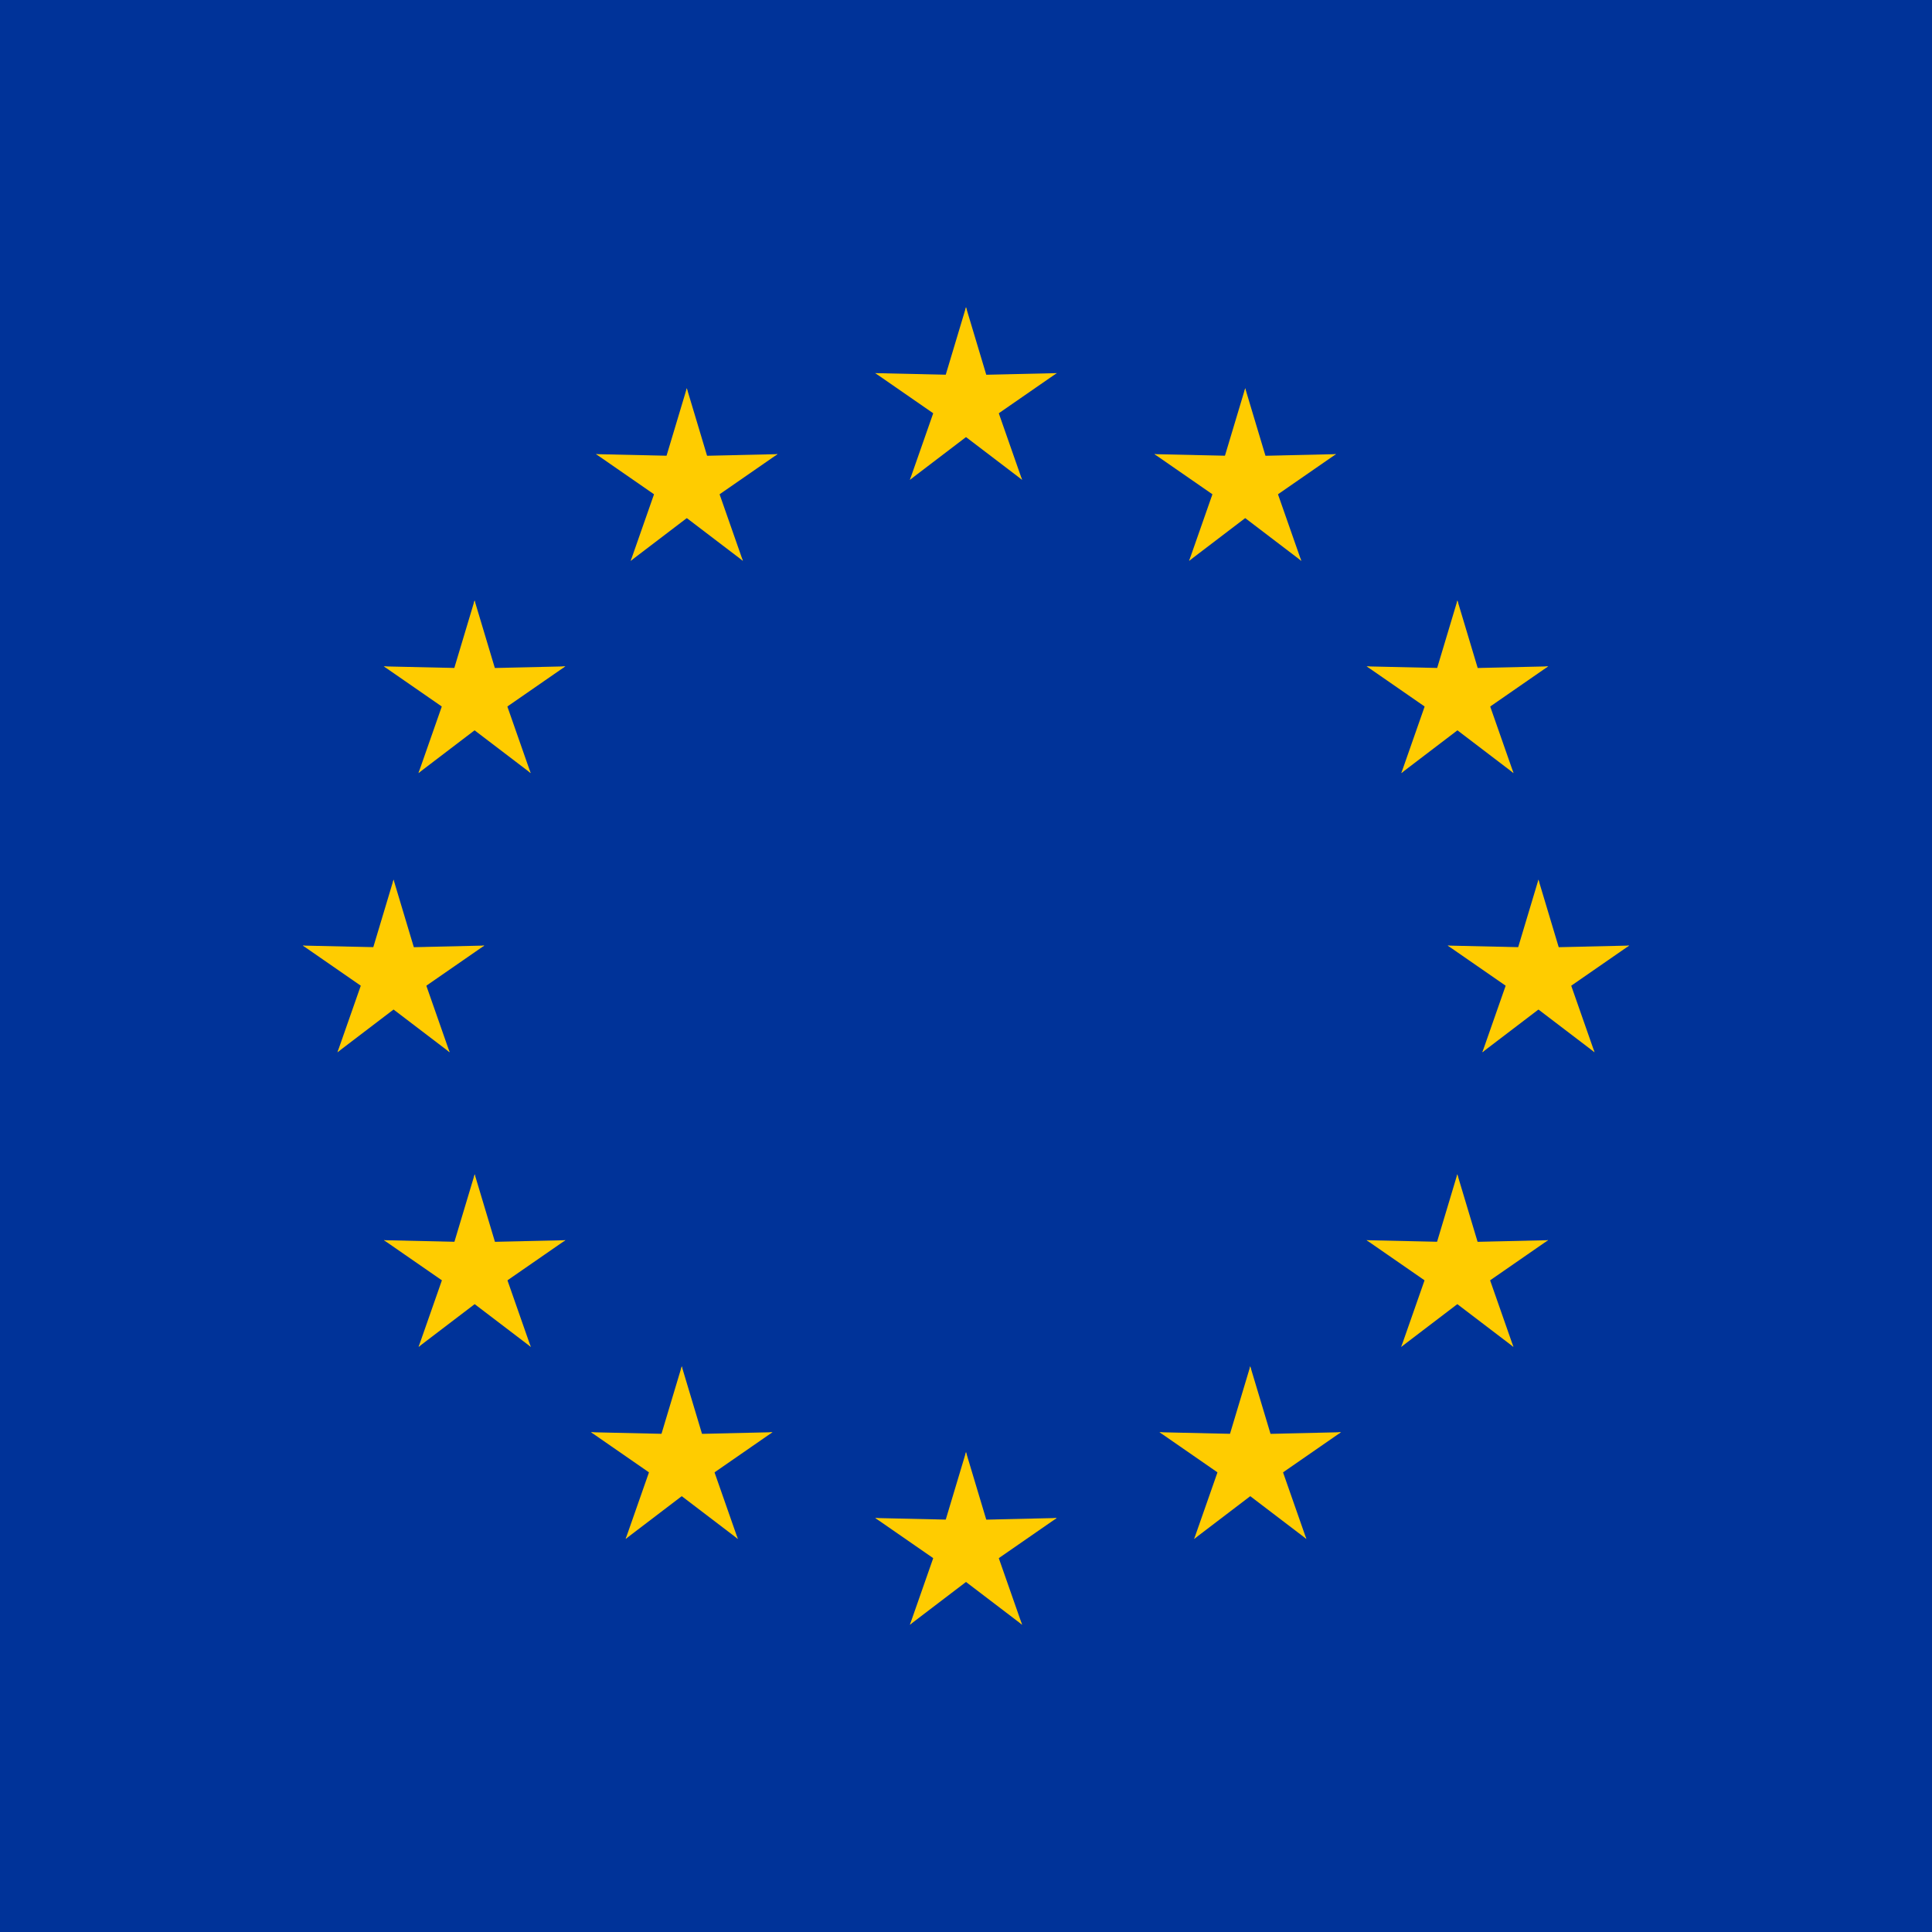
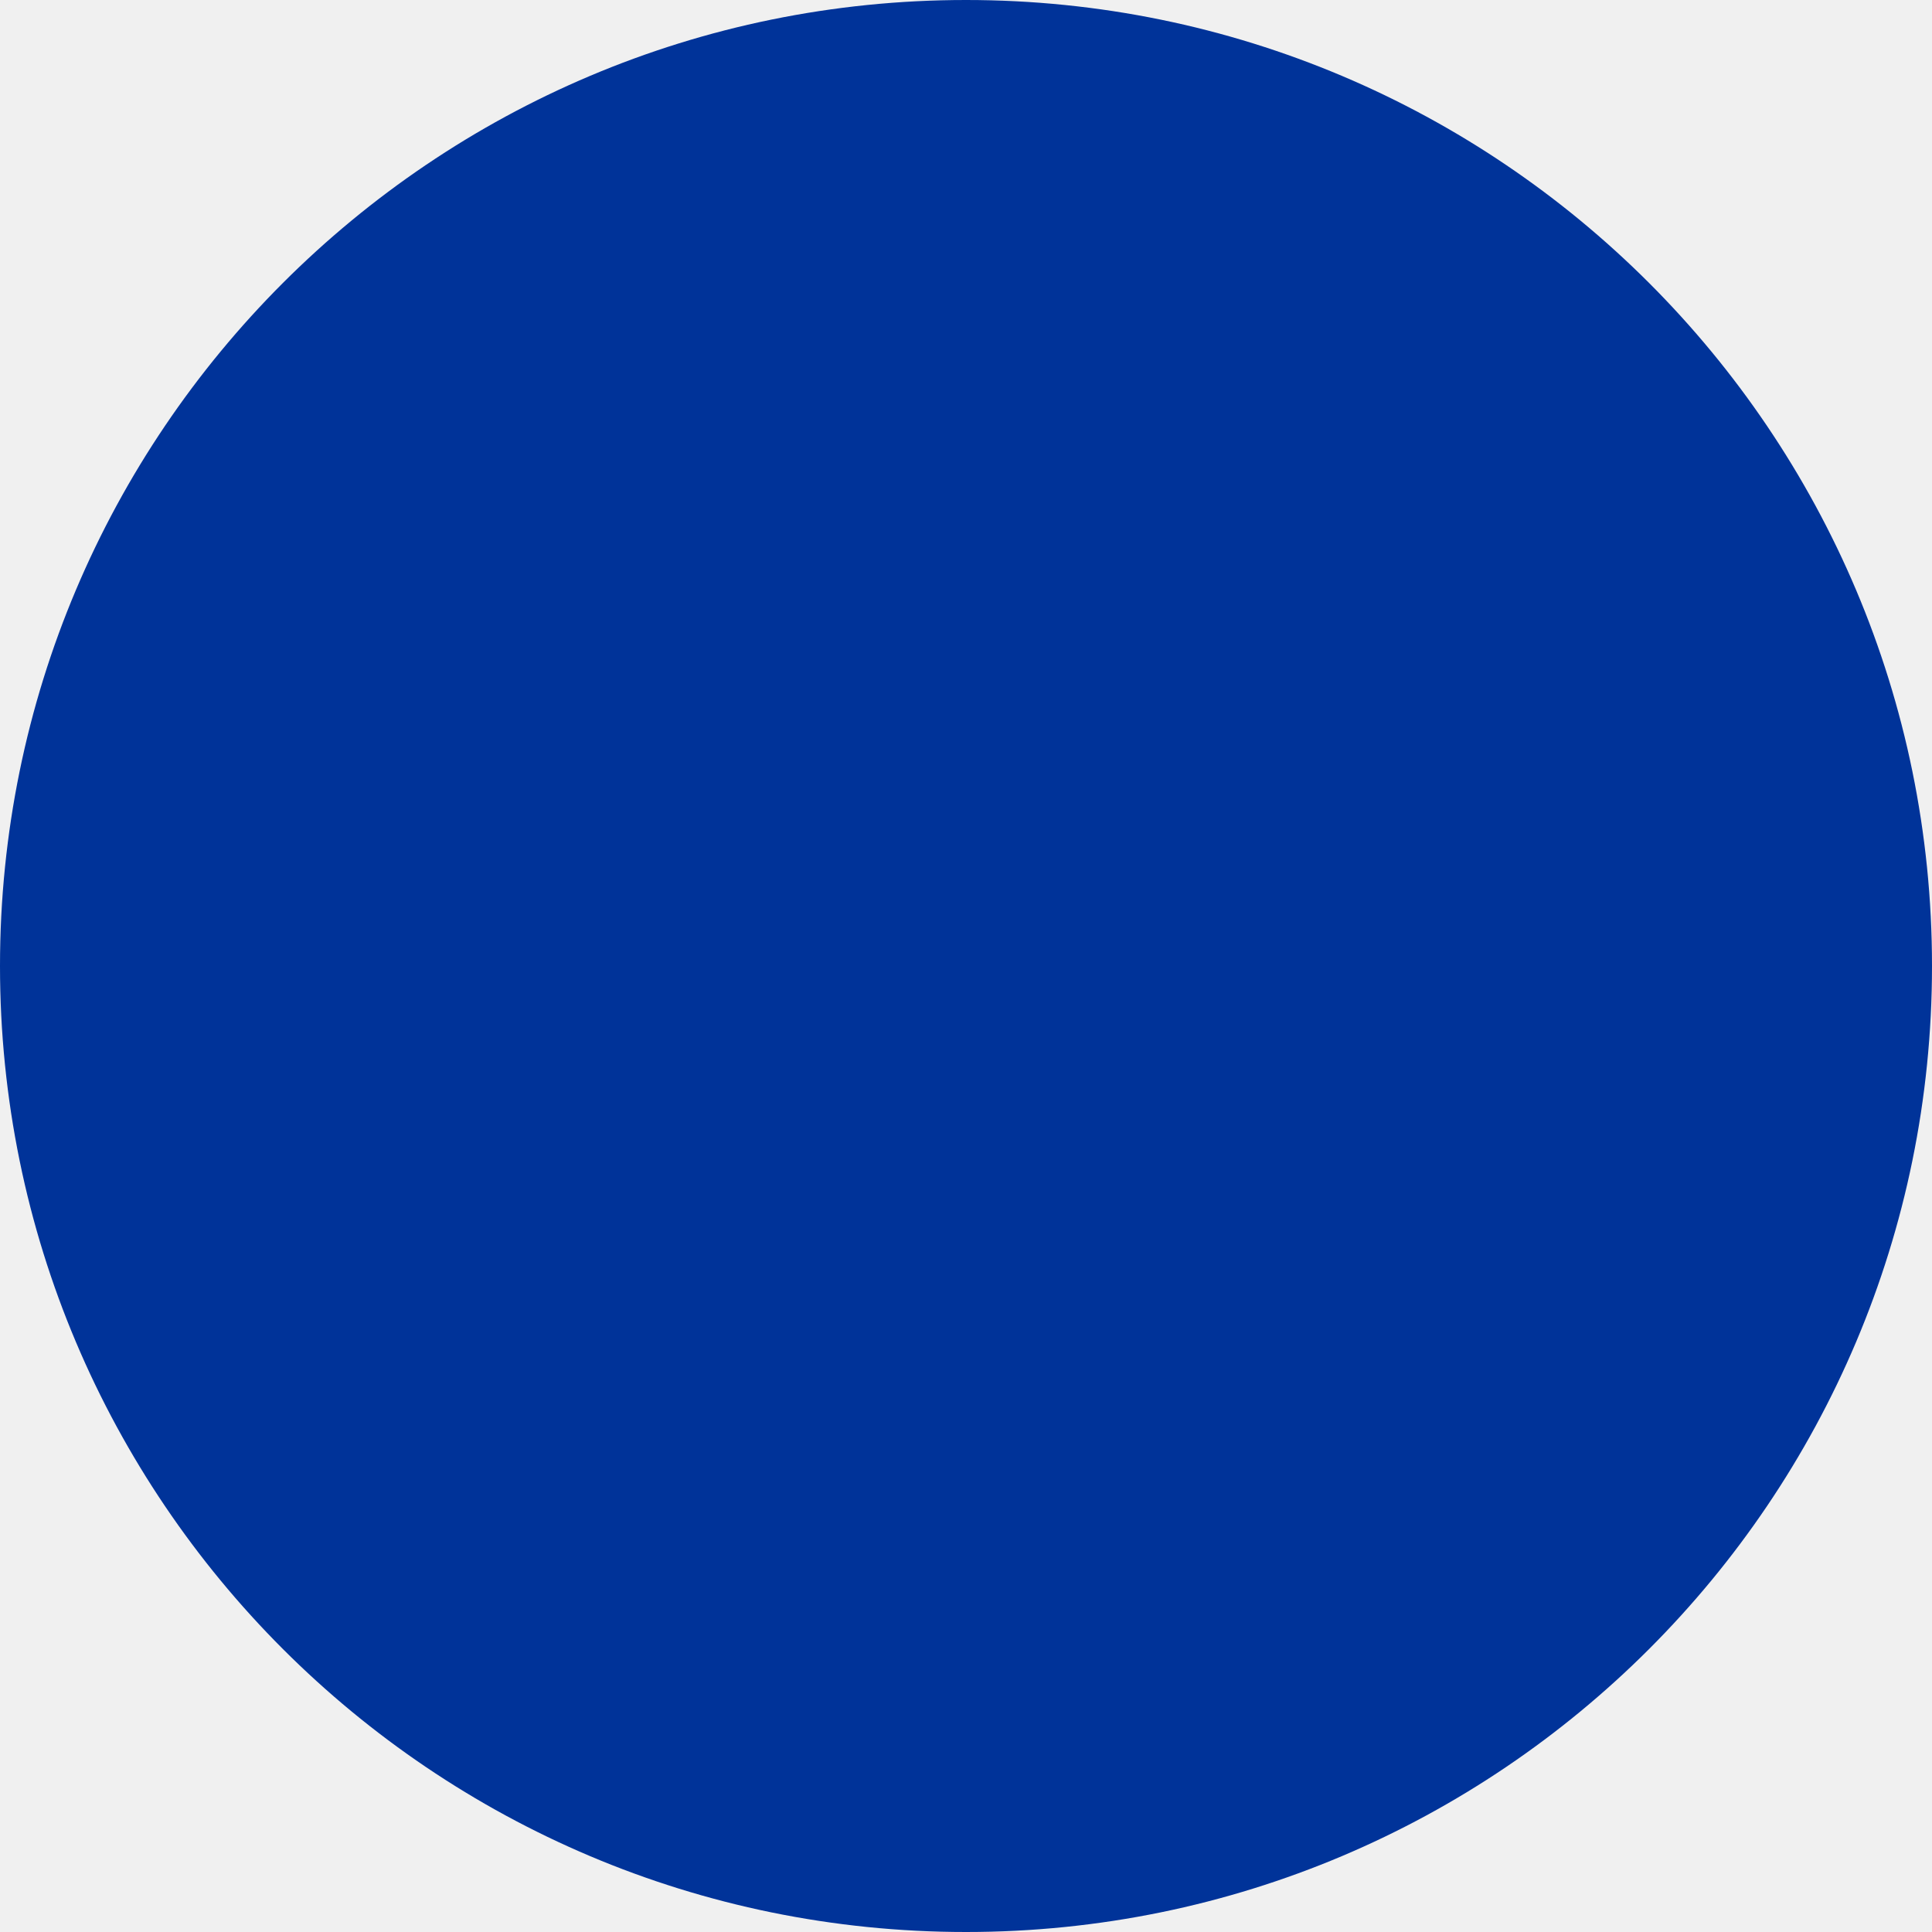
<svg xmlns="http://www.w3.org/2000/svg" xmlns:xlink="http://www.w3.org/1999/xlink" viewBox="0 0 512 512">
-   <defs>
-     <g id="d">
-       <g id="b">
-         <path id="a" d="m0-1-.3 1 .5.1z" />
-         <use xlink:href="#a" transform="scale(-1 1)" />
+   <defs mask="url(#a)">
+     <g id="e">
+       <g id="c">
+         <path id="b" d="m0-1-.3 1 .5.1z" />
+         <use xlink:href="#b" transform="scale(-1 1)" />
      </g>
-       <g id="c">
-         <use xlink:href="#b" transform="rotate(72)" />
-         <use xlink:href="#b" transform="rotate(144)" />
+       <g id="d">
+         <use xlink:href="#c" transform="rotate(72)" />
+         <use xlink:href="#c" transform="rotate(144)" />
      </g>
-       <use xlink:href="#c" transform="scale(-1 1)" />
+       <use xlink:href="#d" transform="scale(-1 1)" />
    </g>
  </defs>
-   <path fill="#039" d="M0 0h512v512H0z" />
-   <g fill="#fc0" transform="translate(256 258.4) scale(25.28395)">
-     <use xlink:href="#d" width="100%" height="100%" y="-6" />
-     <use xlink:href="#d" width="100%" height="100%" y="6" />
-     <g id="e">
-       <use xlink:href="#d" width="100%" height="100%" x="-6" />
-       <use xlink:href="#d" width="100%" height="100%" transform="rotate(-144 -2.3 -2.1)" />
-       <use xlink:href="#d" width="100%" height="100%" transform="rotate(144 -2.1 -2.3)" />
-       <use xlink:href="#d" width="100%" height="100%" transform="rotate(72 -4.7 -2)" />
-       <use xlink:href="#d" width="100%" height="100%" transform="rotate(72 -5 .5)" />
+   <path fill="#039" d="M0 0h512v512H0z" mask="url(#a)" />
+   <g fill="#fc0" mask="url(#a)" transform="translate(256 258.4) scale(25.28395)">
+     <use xlink:href="#e" width="100%" height="100%" y="-6" />
+     <use xlink:href="#e" width="100%" height="100%" y="6" />
+     <g id="f">
+       <use xlink:href="#e" width="100%" height="100%" x="-6" />
+       <use xlink:href="#e" width="100%" height="100%" transform="rotate(-144 -2.3 -2.1)" />
+       <use xlink:href="#e" width="100%" height="100%" transform="rotate(144 -2.1 -2.3)" />
+       <use xlink:href="#e" width="100%" height="100%" transform="rotate(72 -4.7 -2)" />
+       <use xlink:href="#e" width="100%" height="100%" transform="rotate(72 -5 .5)" />
    </g>
-     <use xlink:href="#e" width="100%" height="100%" transform="scale(-1 1)" />
+     <use xlink:href="#f" width="100%" height="100%" transform="scale(-1 1)" />
  </g>
+   <mask id="a">
+     <circle cx="256" cy="256" r="256" fill="#fff" />
+   </mask>
</svg>
